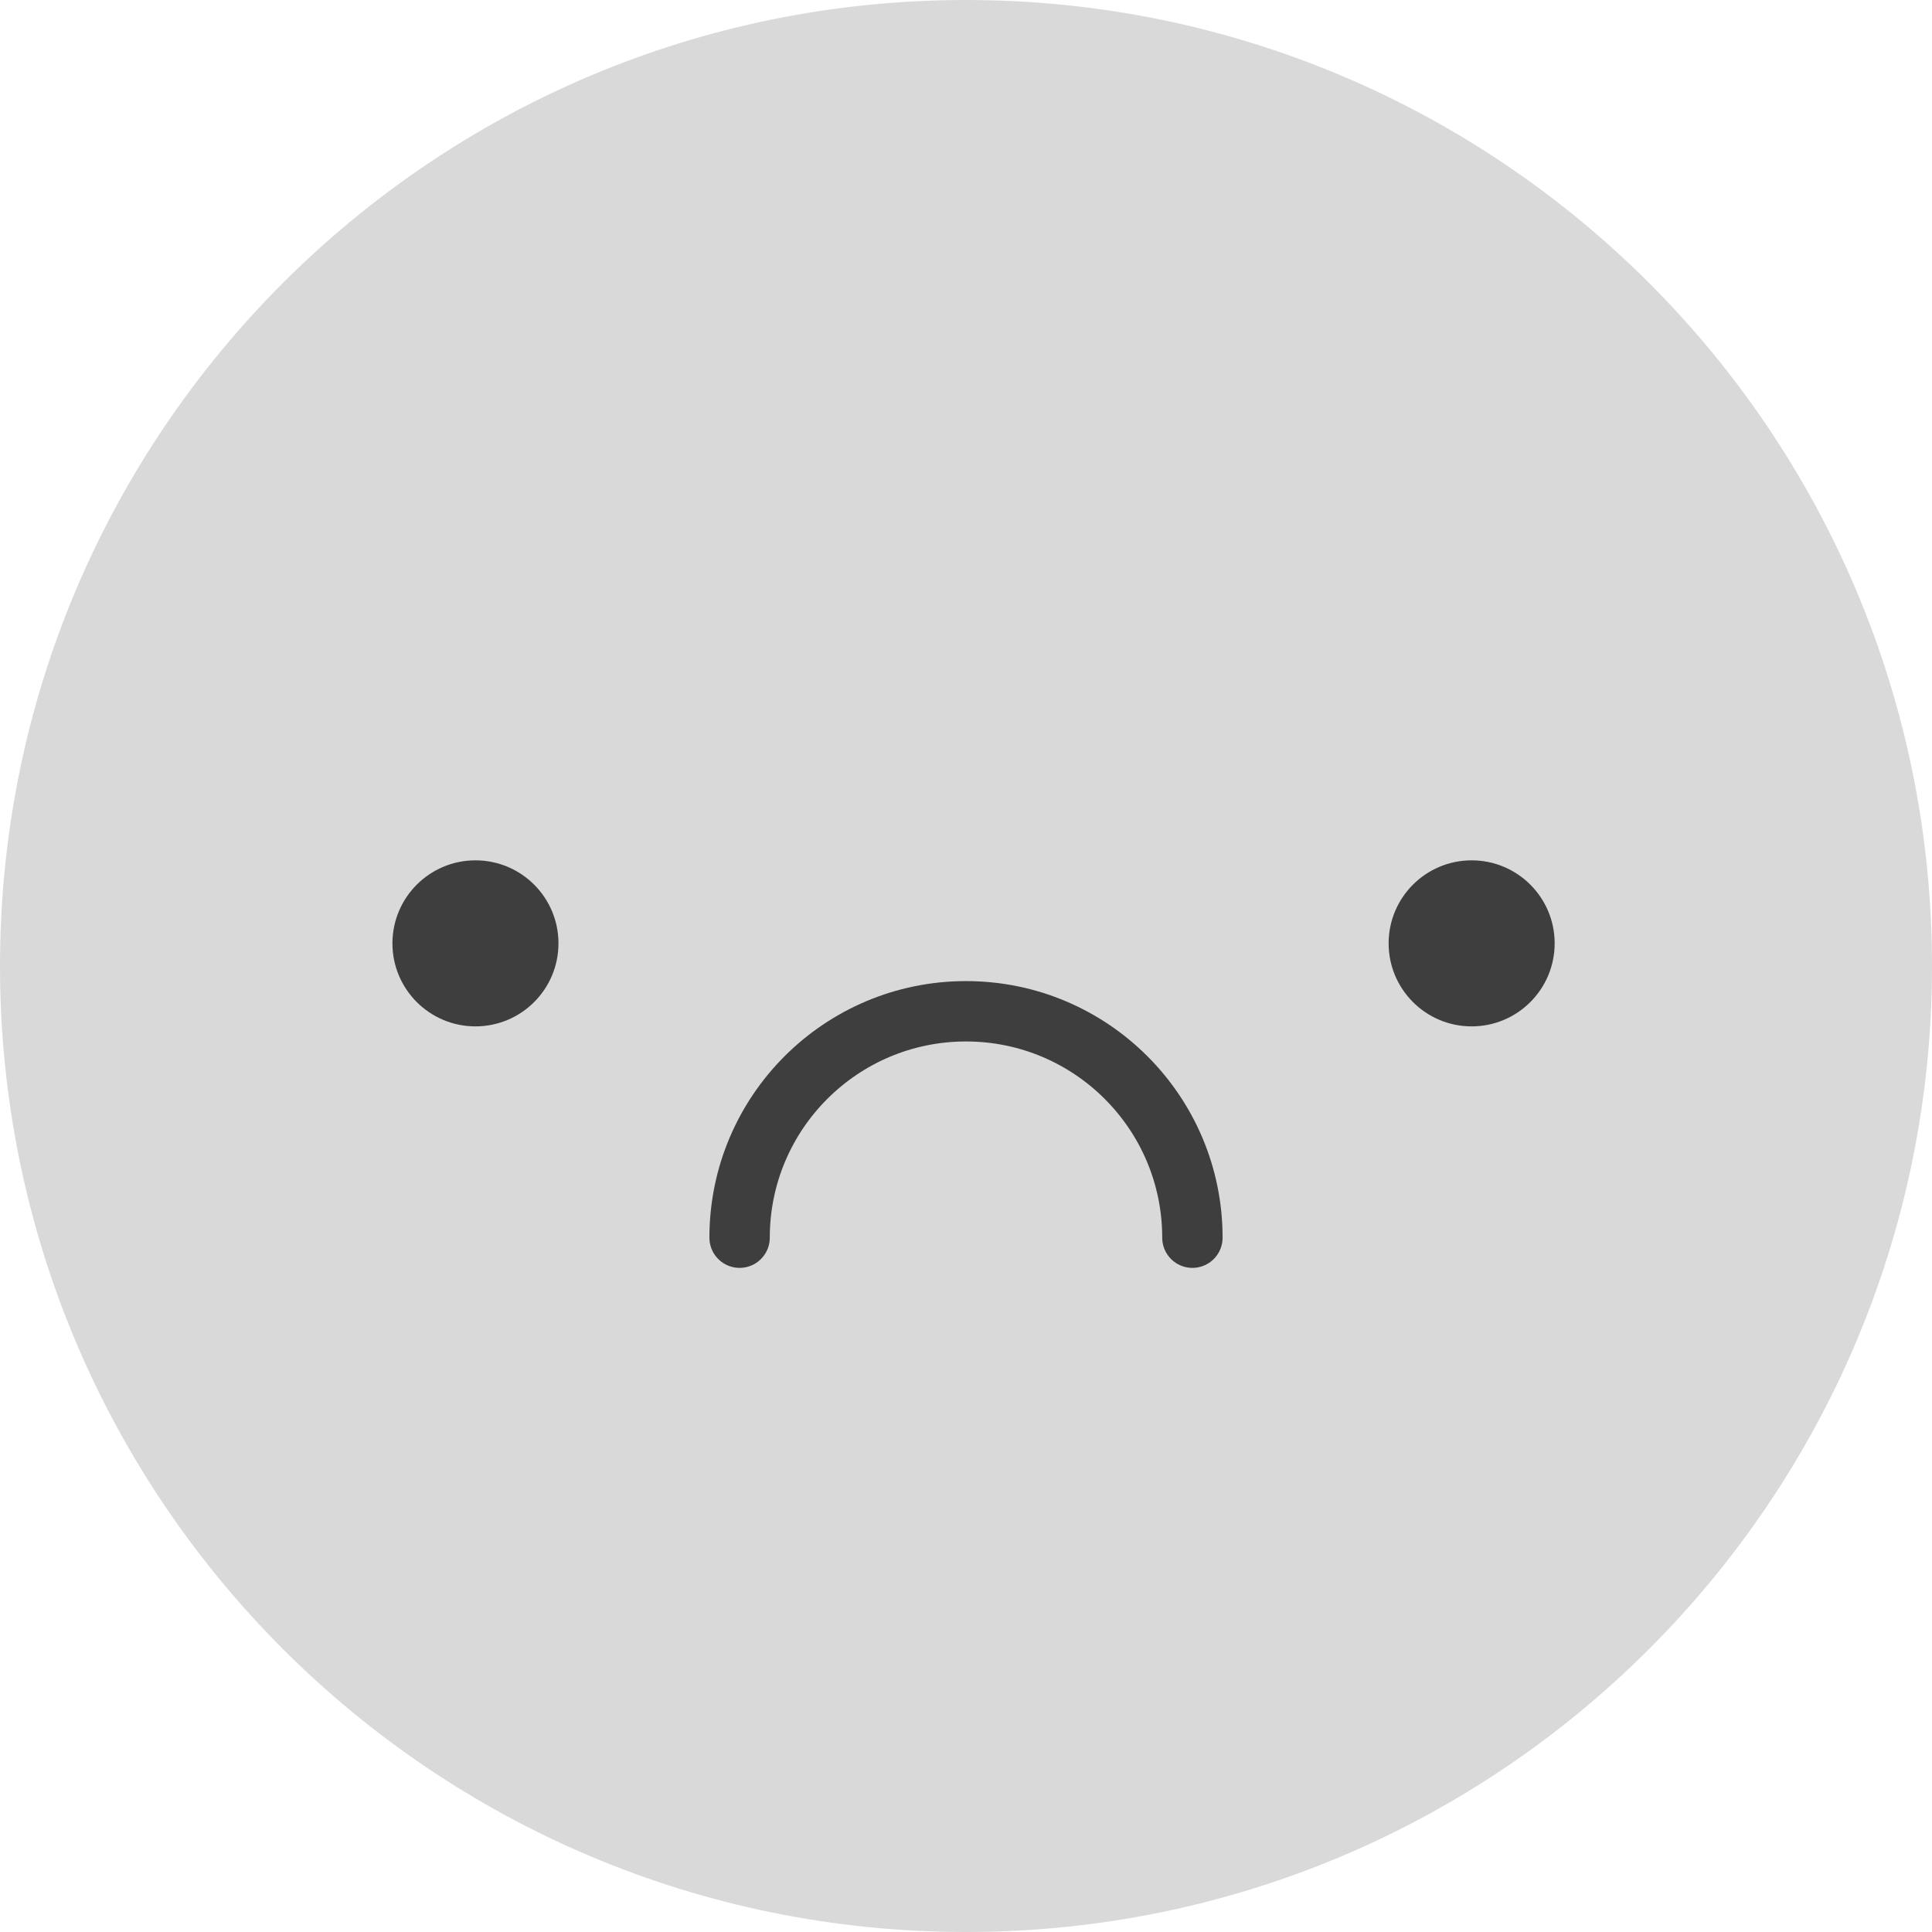
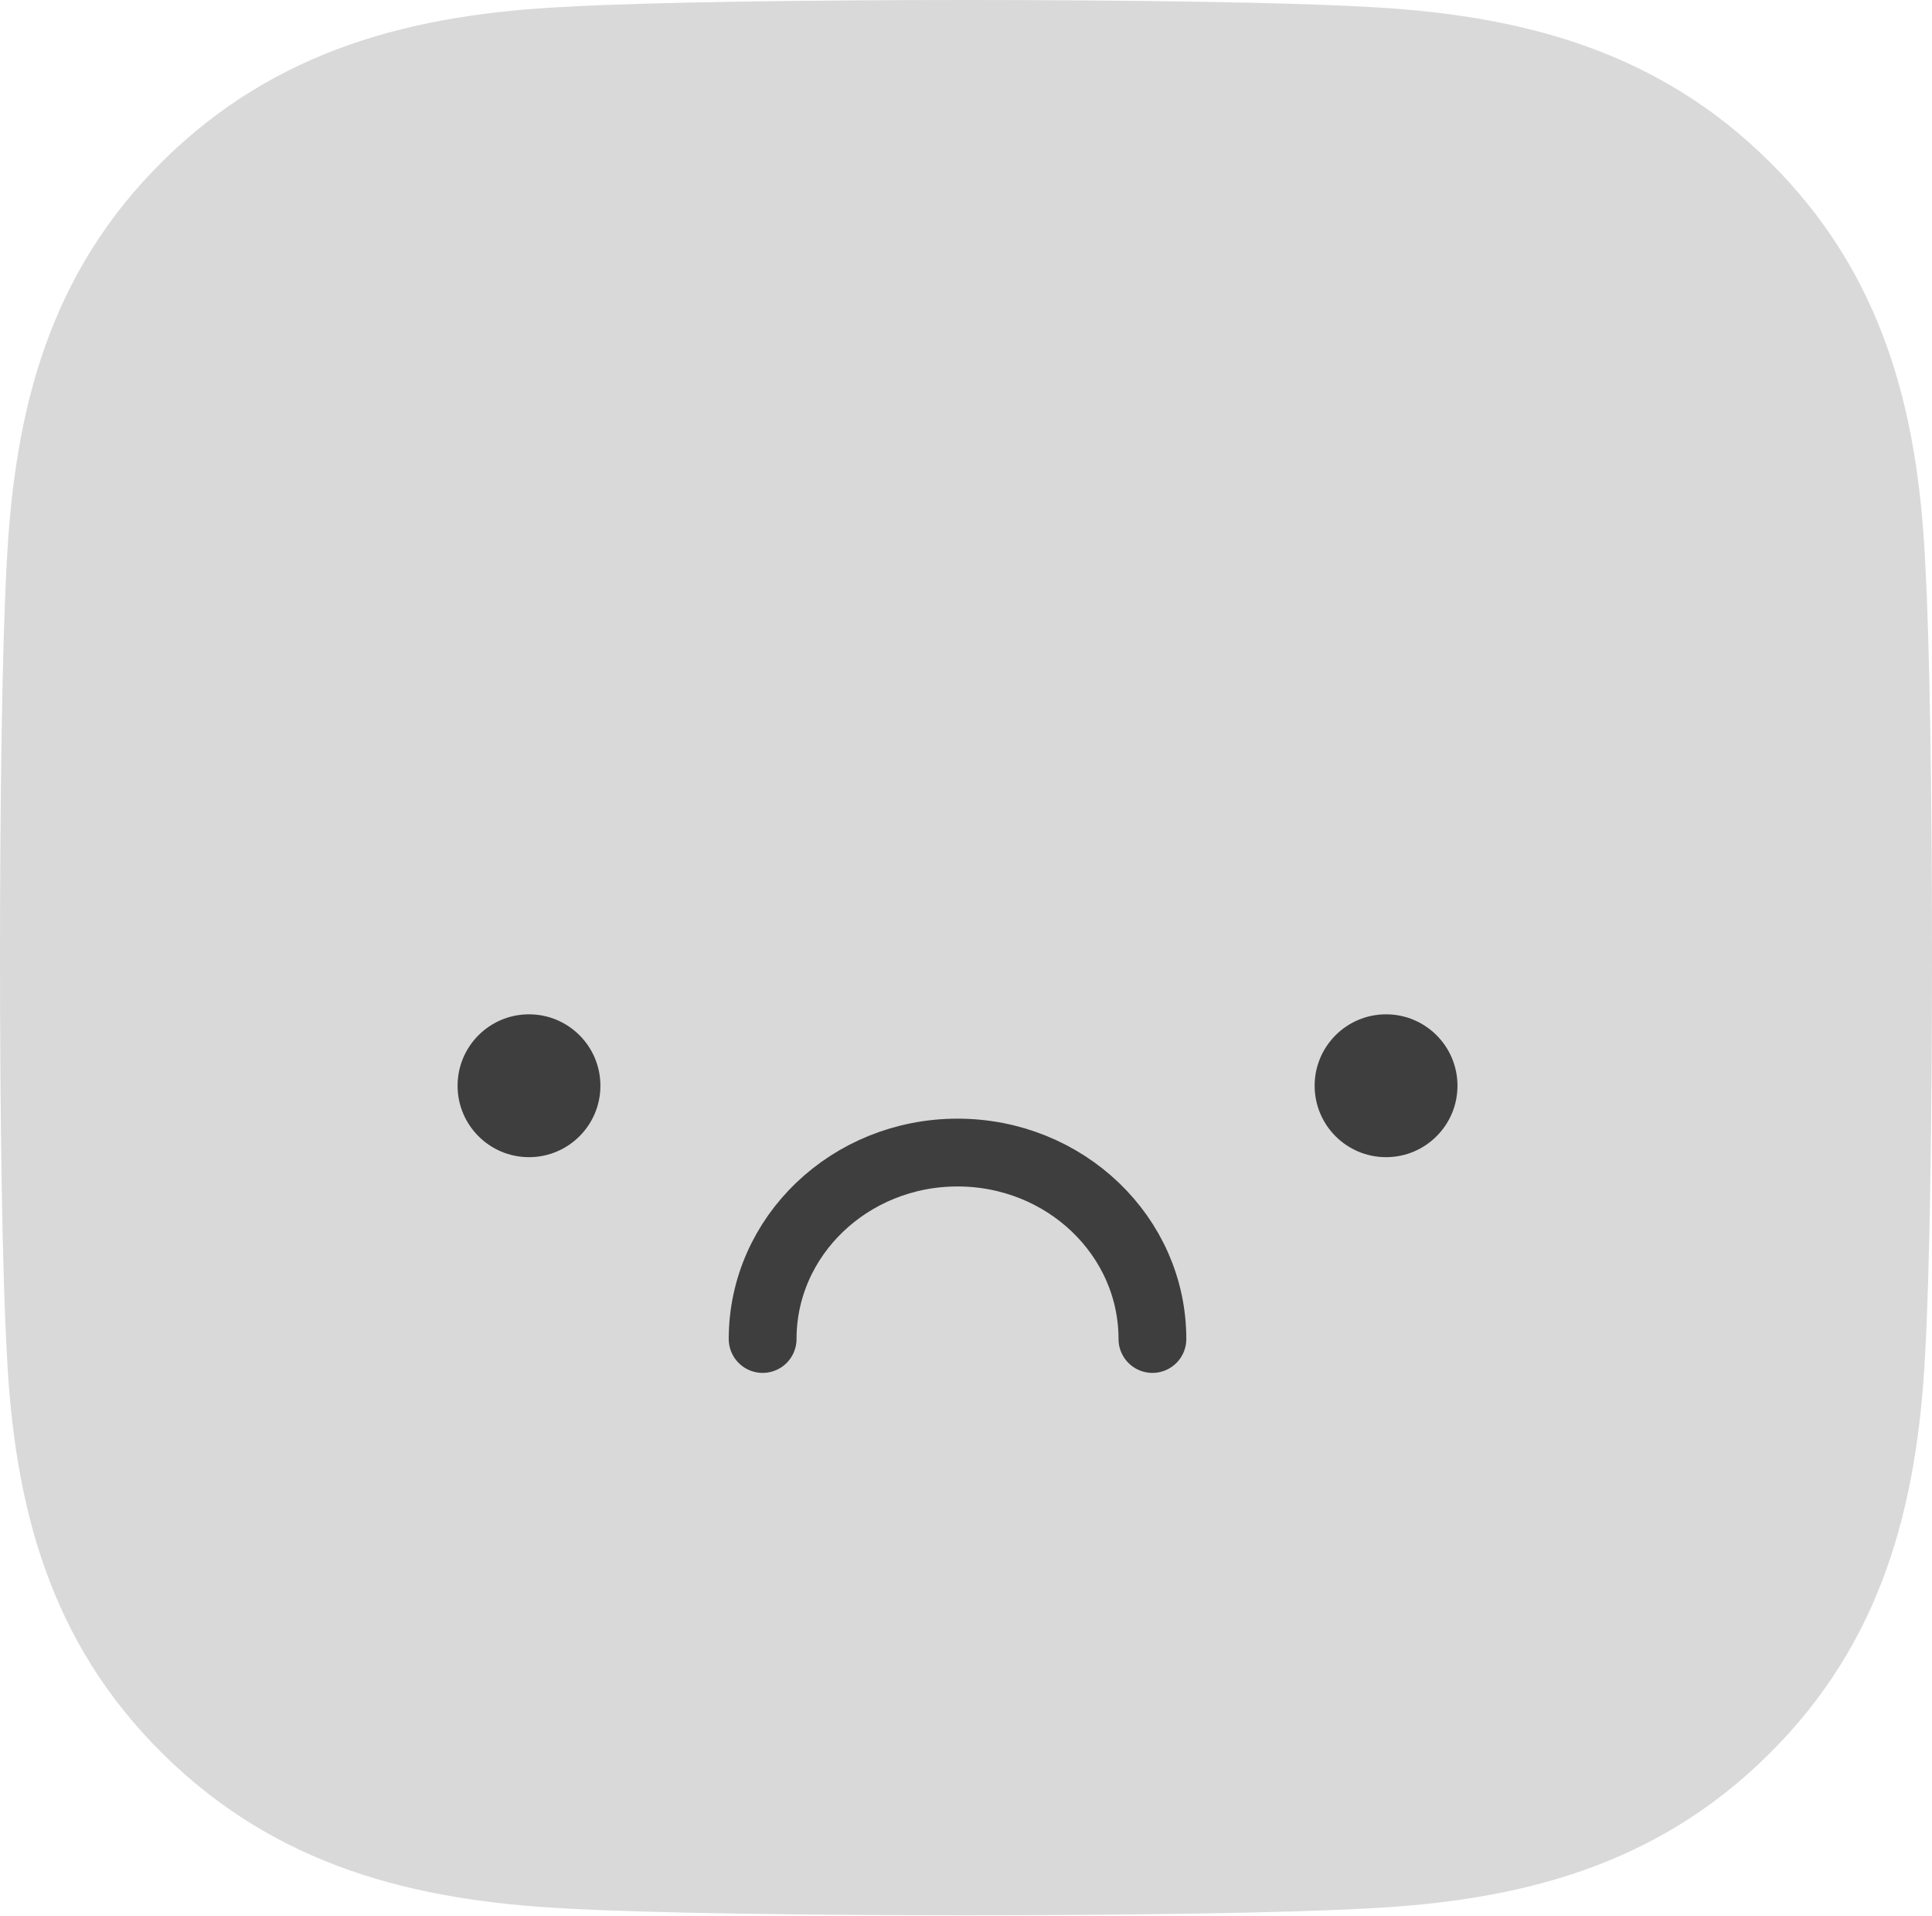
- <svg xmlns="http://www.w3.org/2000/svg" width="128" height="128" viewBox="0 0 128 128" fill="none">
-   <circle cx="64" cy="64" r="64" fill="#D9D9D9" />
-   <circle cx="31.5" cy="62.5" r="5.5" fill="#3E3E3E" />
-   <circle cx="97.5" cy="62.5" r="5.5" fill="#3E3E3E" />
-   <path d="M79 82C79 73.716 72.284 67 64 67C55.716 67 49 73.716 49 82" stroke="#3E3E3E" stroke-width="4" stroke-linecap="round" />
+ <svg xmlns="http://www.w3.org/2000/svg" width="114" height="113" viewBox="0 0 114 113" fill="none">
+   <path d="M113.599 33.202C113.167 24.149 111.082 16.131 104.393 9.525C97.73 2.919 89.642 0.851 80.512 0.397C71.102 -0.132 42.898 -0.132 33.488 0.397C24.383 0.826 16.296 2.893 9.607 9.5C2.918 16.106 0.858 24.124 0.401 33.176C-0.134 42.506 -0.134 70.469 0.401 79.798C0.833 88.851 2.918 96.869 9.607 103.475C16.296 110.081 24.358 112.149 33.488 112.603C42.898 113.132 71.102 113.132 80.512 112.603C89.642 112.174 97.73 110.107 104.393 103.475C111.056 96.869 113.142 88.851 113.599 79.798C114.134 70.469 114.134 42.531 113.599 33.202Z" fill="#D9D9D9" />
+   <circle cx="31.214" cy="64.058" r="4.214" fill="#3E3E3E" />
+   <circle cx="81.786" cy="64.058" r="4.214" fill="#3E3E3E" />
+   <path d="M68 79C68 72.925 62.851 68 56.5 68C50.149 68 45 72.925 45 79" stroke="#3E3E3E" stroke-width="4" stroke-linecap="round" />
</svg>
